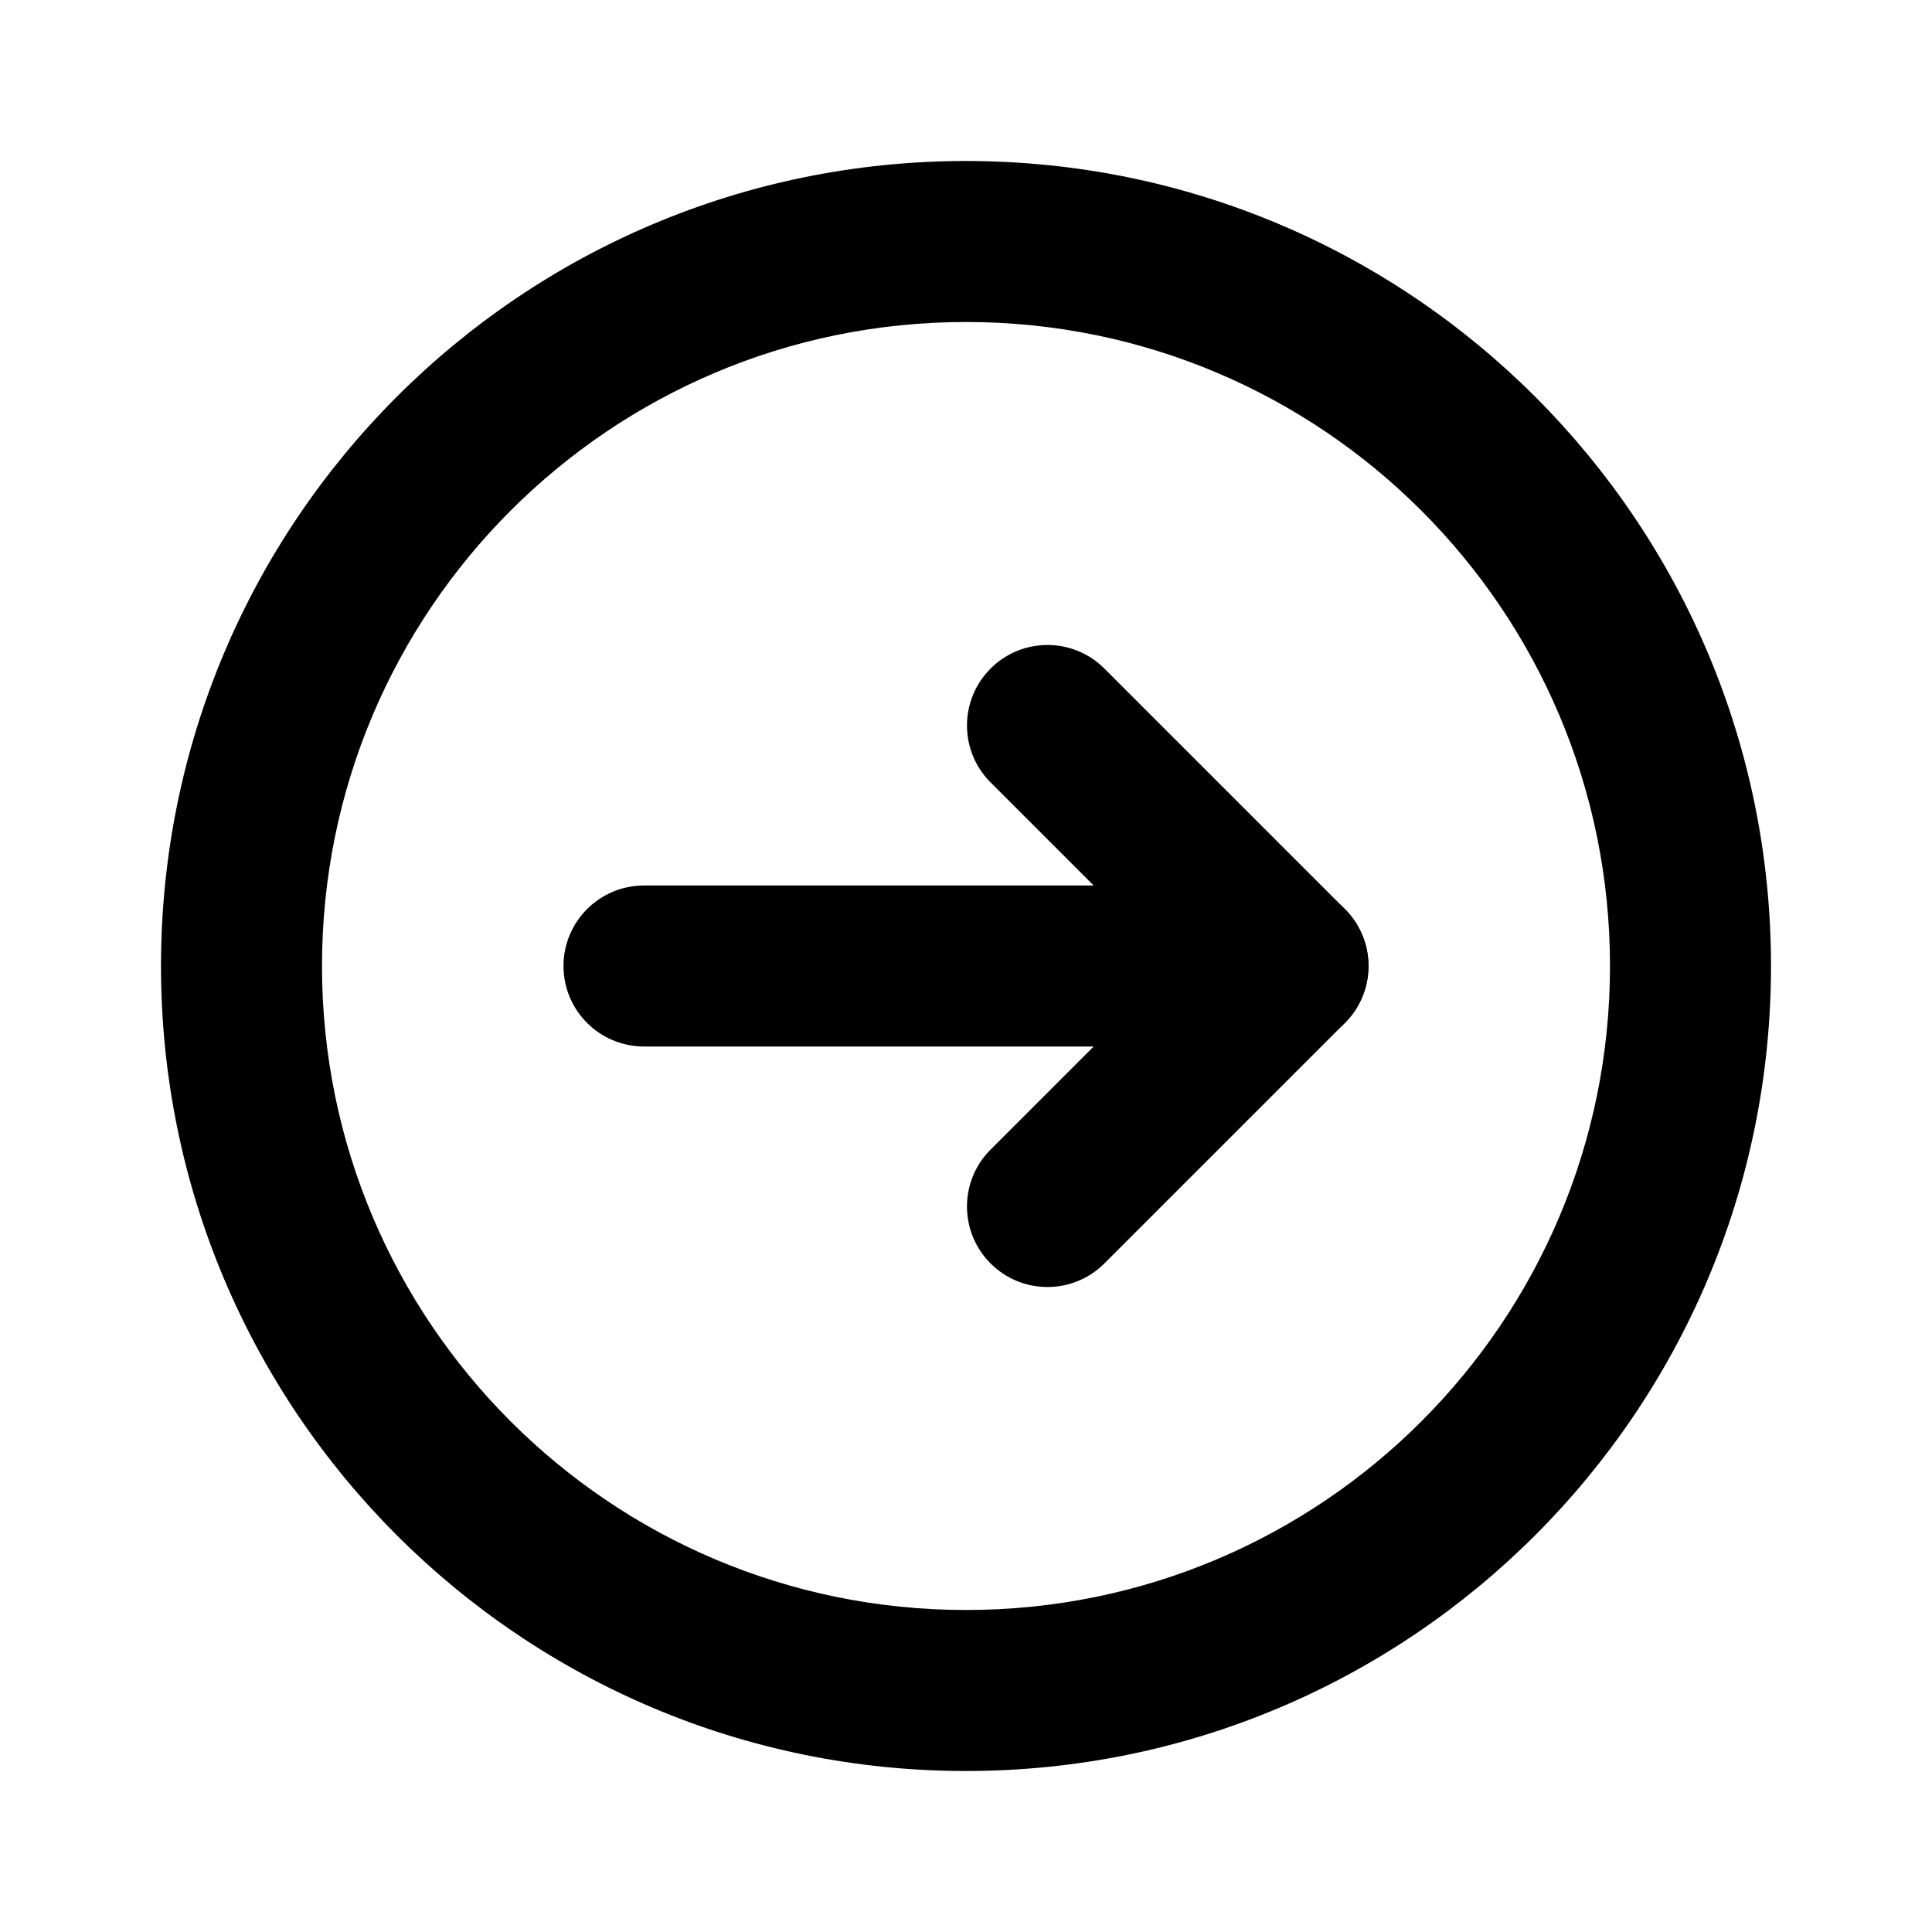
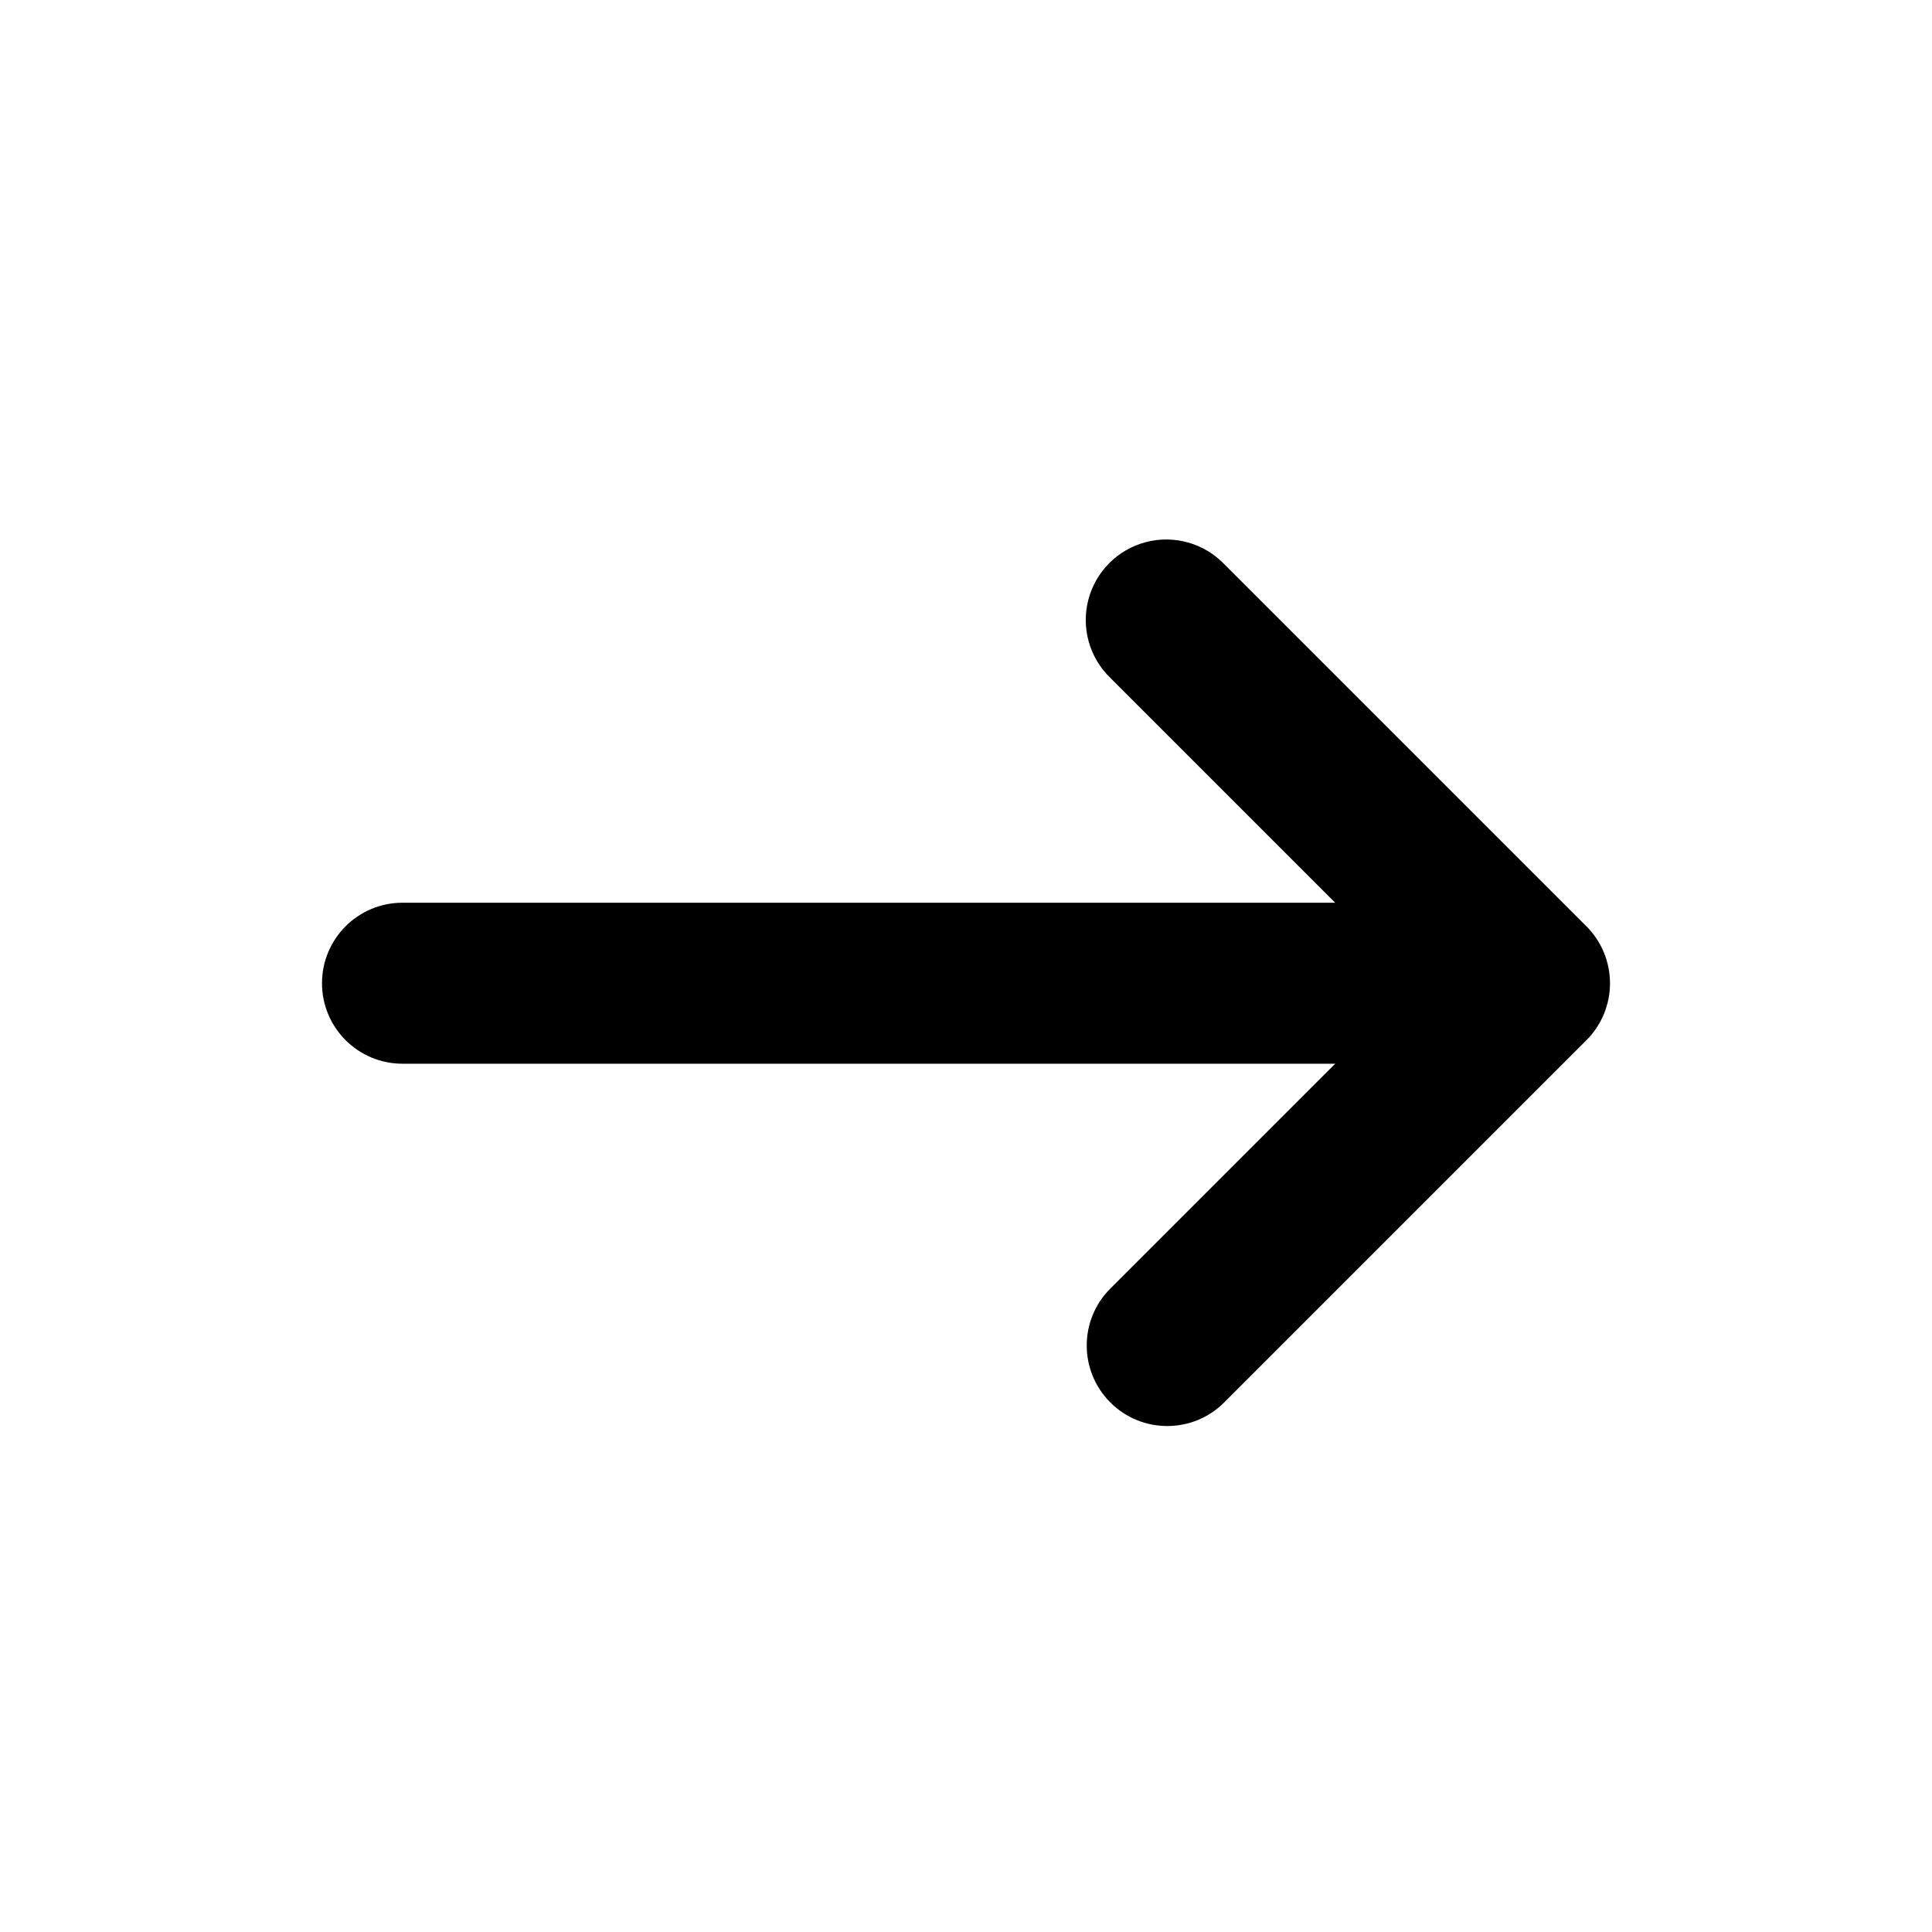
<svg xmlns="http://www.w3.org/2000/svg" width="24" height="24" viewBox="0 0 24 24">
-   <g class="arrow-right-circle-outline">
-     <g class="Vector">
-       <path fill-rule="evenodd" d="M22 12c0 5.523-4.477 10-10 10S2 17.523 2 12 6.477 2 12 2s10 4.477 10 10Zm-10 8a8 8 0 1 0 0-16 8 8 0 0 0 0 16Z" clip-rule="evenodd" />
-       <path fill-rule="evenodd" d="M17 12a1 1 0 0 1-1 1H8a1 1 0 1 1 0-2h8a1 1 0 0 1 1 1Z" clip-rule="evenodd" />
-       <path fill-rule="evenodd" d="M16.707 11.293a1 1 0 0 1 0 1.414l-3 3a1 1 0 0 1-1.414-1.414L14.586 12l-2.293-2.293a1 1 0 0 1 1.414-1.414l3 3Z" clip-rule="evenodd" />
-     </g>
-   </g>
+   <path fill-rule="evenodd" d="M18.5 12.214a1 1 0 0 0-1-1H5a1 1 0 1 0 0 2h12.5a1 1 0 0 0 1-1Z" clip-rule="evenodd" />
+   <path fill-rule="evenodd" d="M20 12.214a1 1 0 0 0-.293-.707l-4.5-4.5a1 1 0 1 0-1.414 1.414l3.793 3.793-3.793 3.793a1 1 0 0 0 1.414 1.415l4.5-4.5a1 1 0 0 0 .293-.708Z" clip-rule="evenodd" />
</svg>
